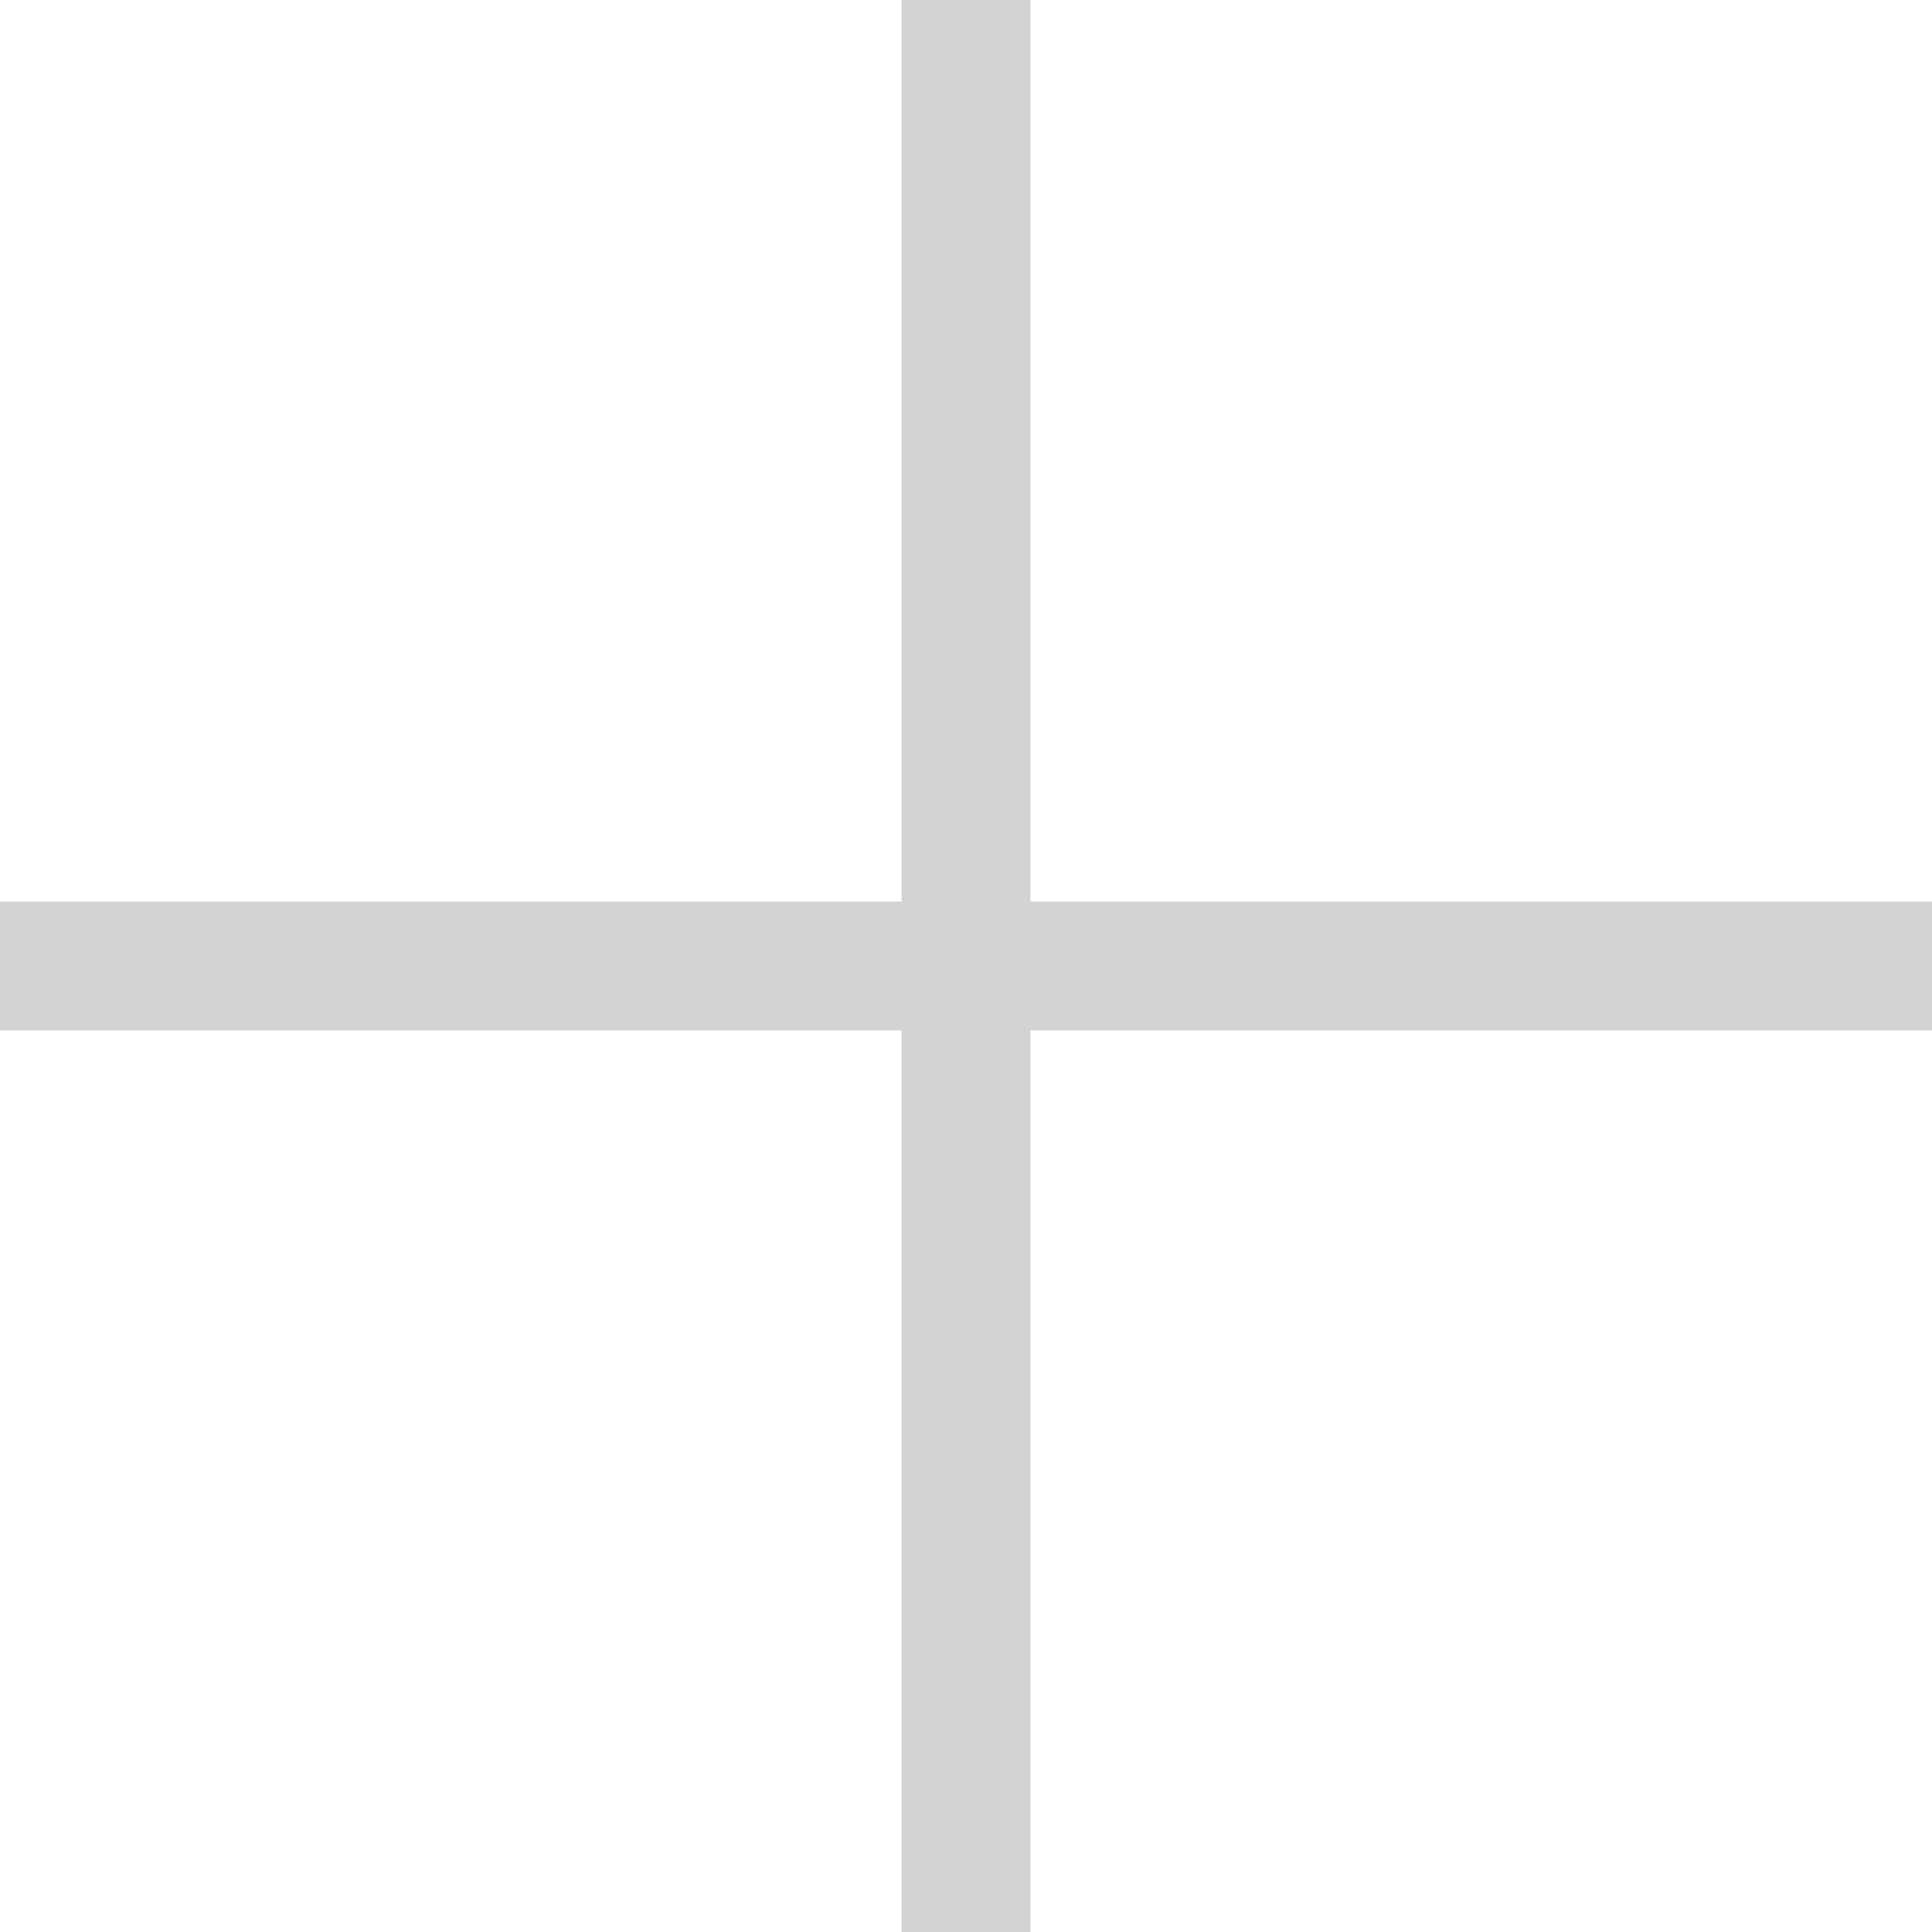
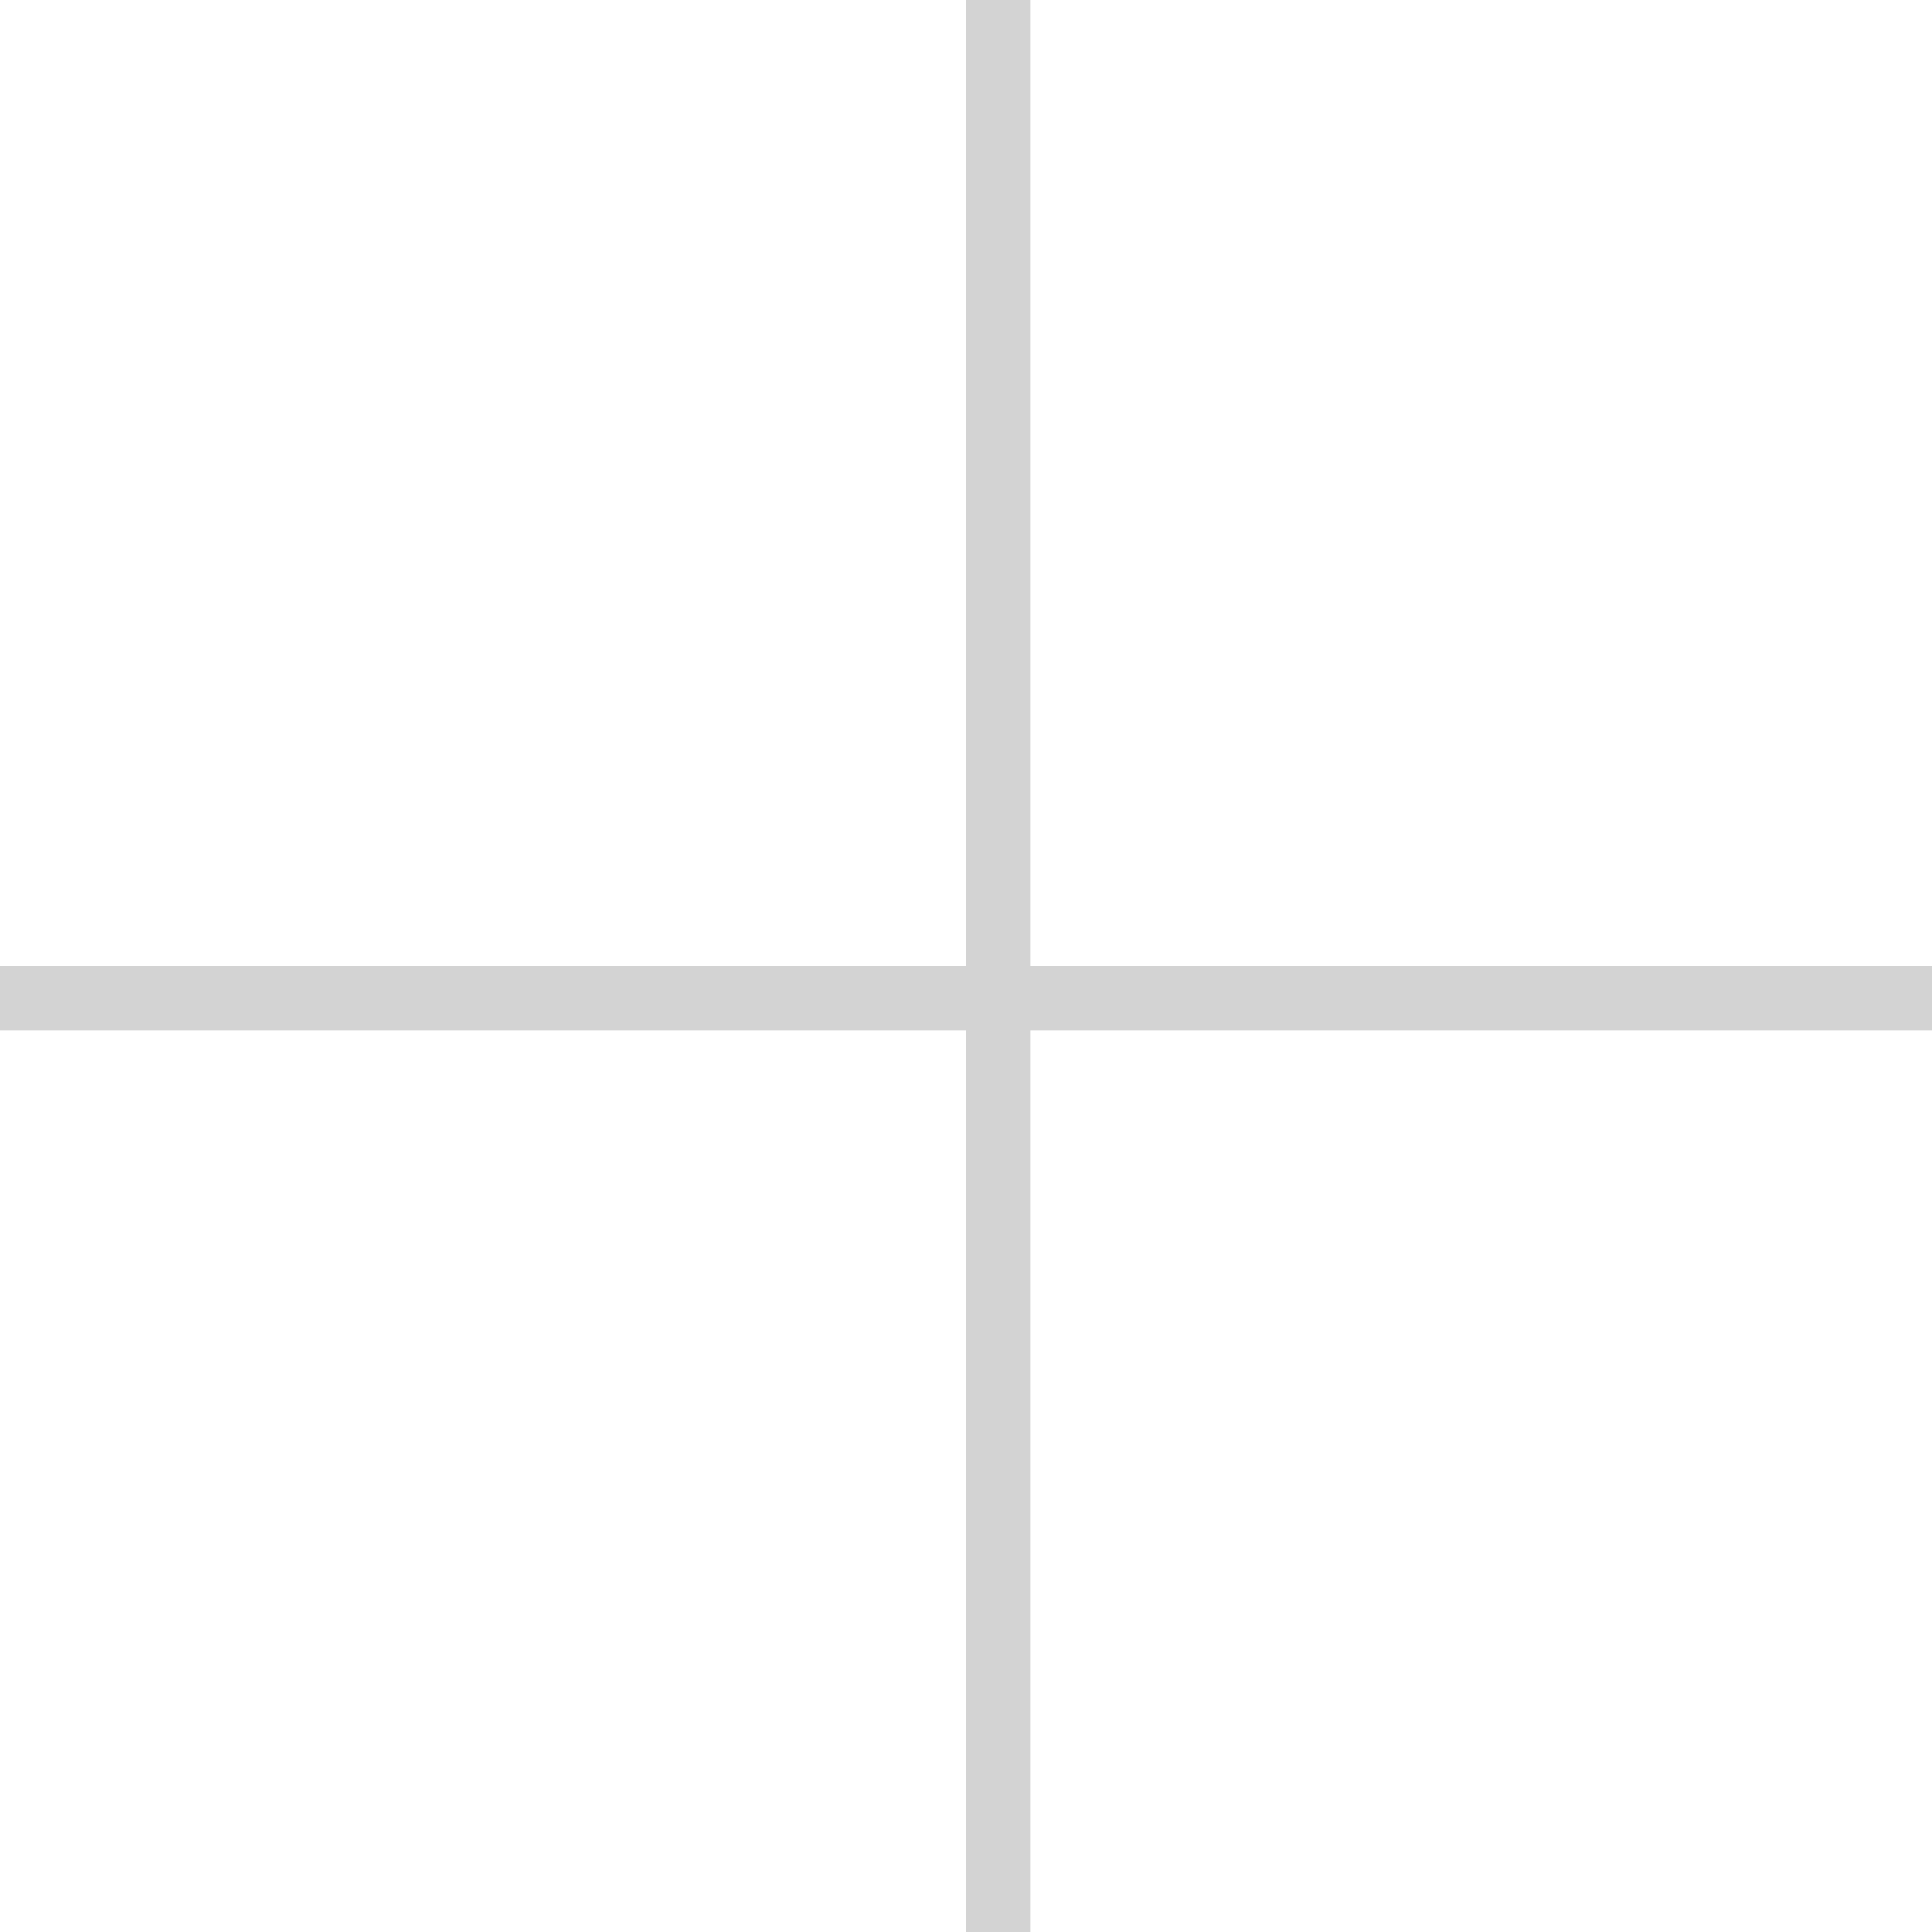
- <svg xmlns="http://www.w3.org/2000/svg" width="30" height="30" viewBox="0 0 30 30" fill="none">
-   <line x1="15" x2="15" y2="30" stroke="#D3D3D3" stroke-width="2" />
-   <line x1="30" y1="15" y2="15" stroke="#D3D3D3" stroke-width="2" />
+ <svg xmlns="http://www.w3.org/2000/svg" width="60" height="60" viewBox="0 0 60 60" fill="none">
+   <line x1="31" x2="31" y2="60" stroke="#D3D3D3" stroke-width="2" />
+   <line x1="60" y1="31" y2="31" stroke="#D3D3D3" stroke-width="2" />
</svg>
